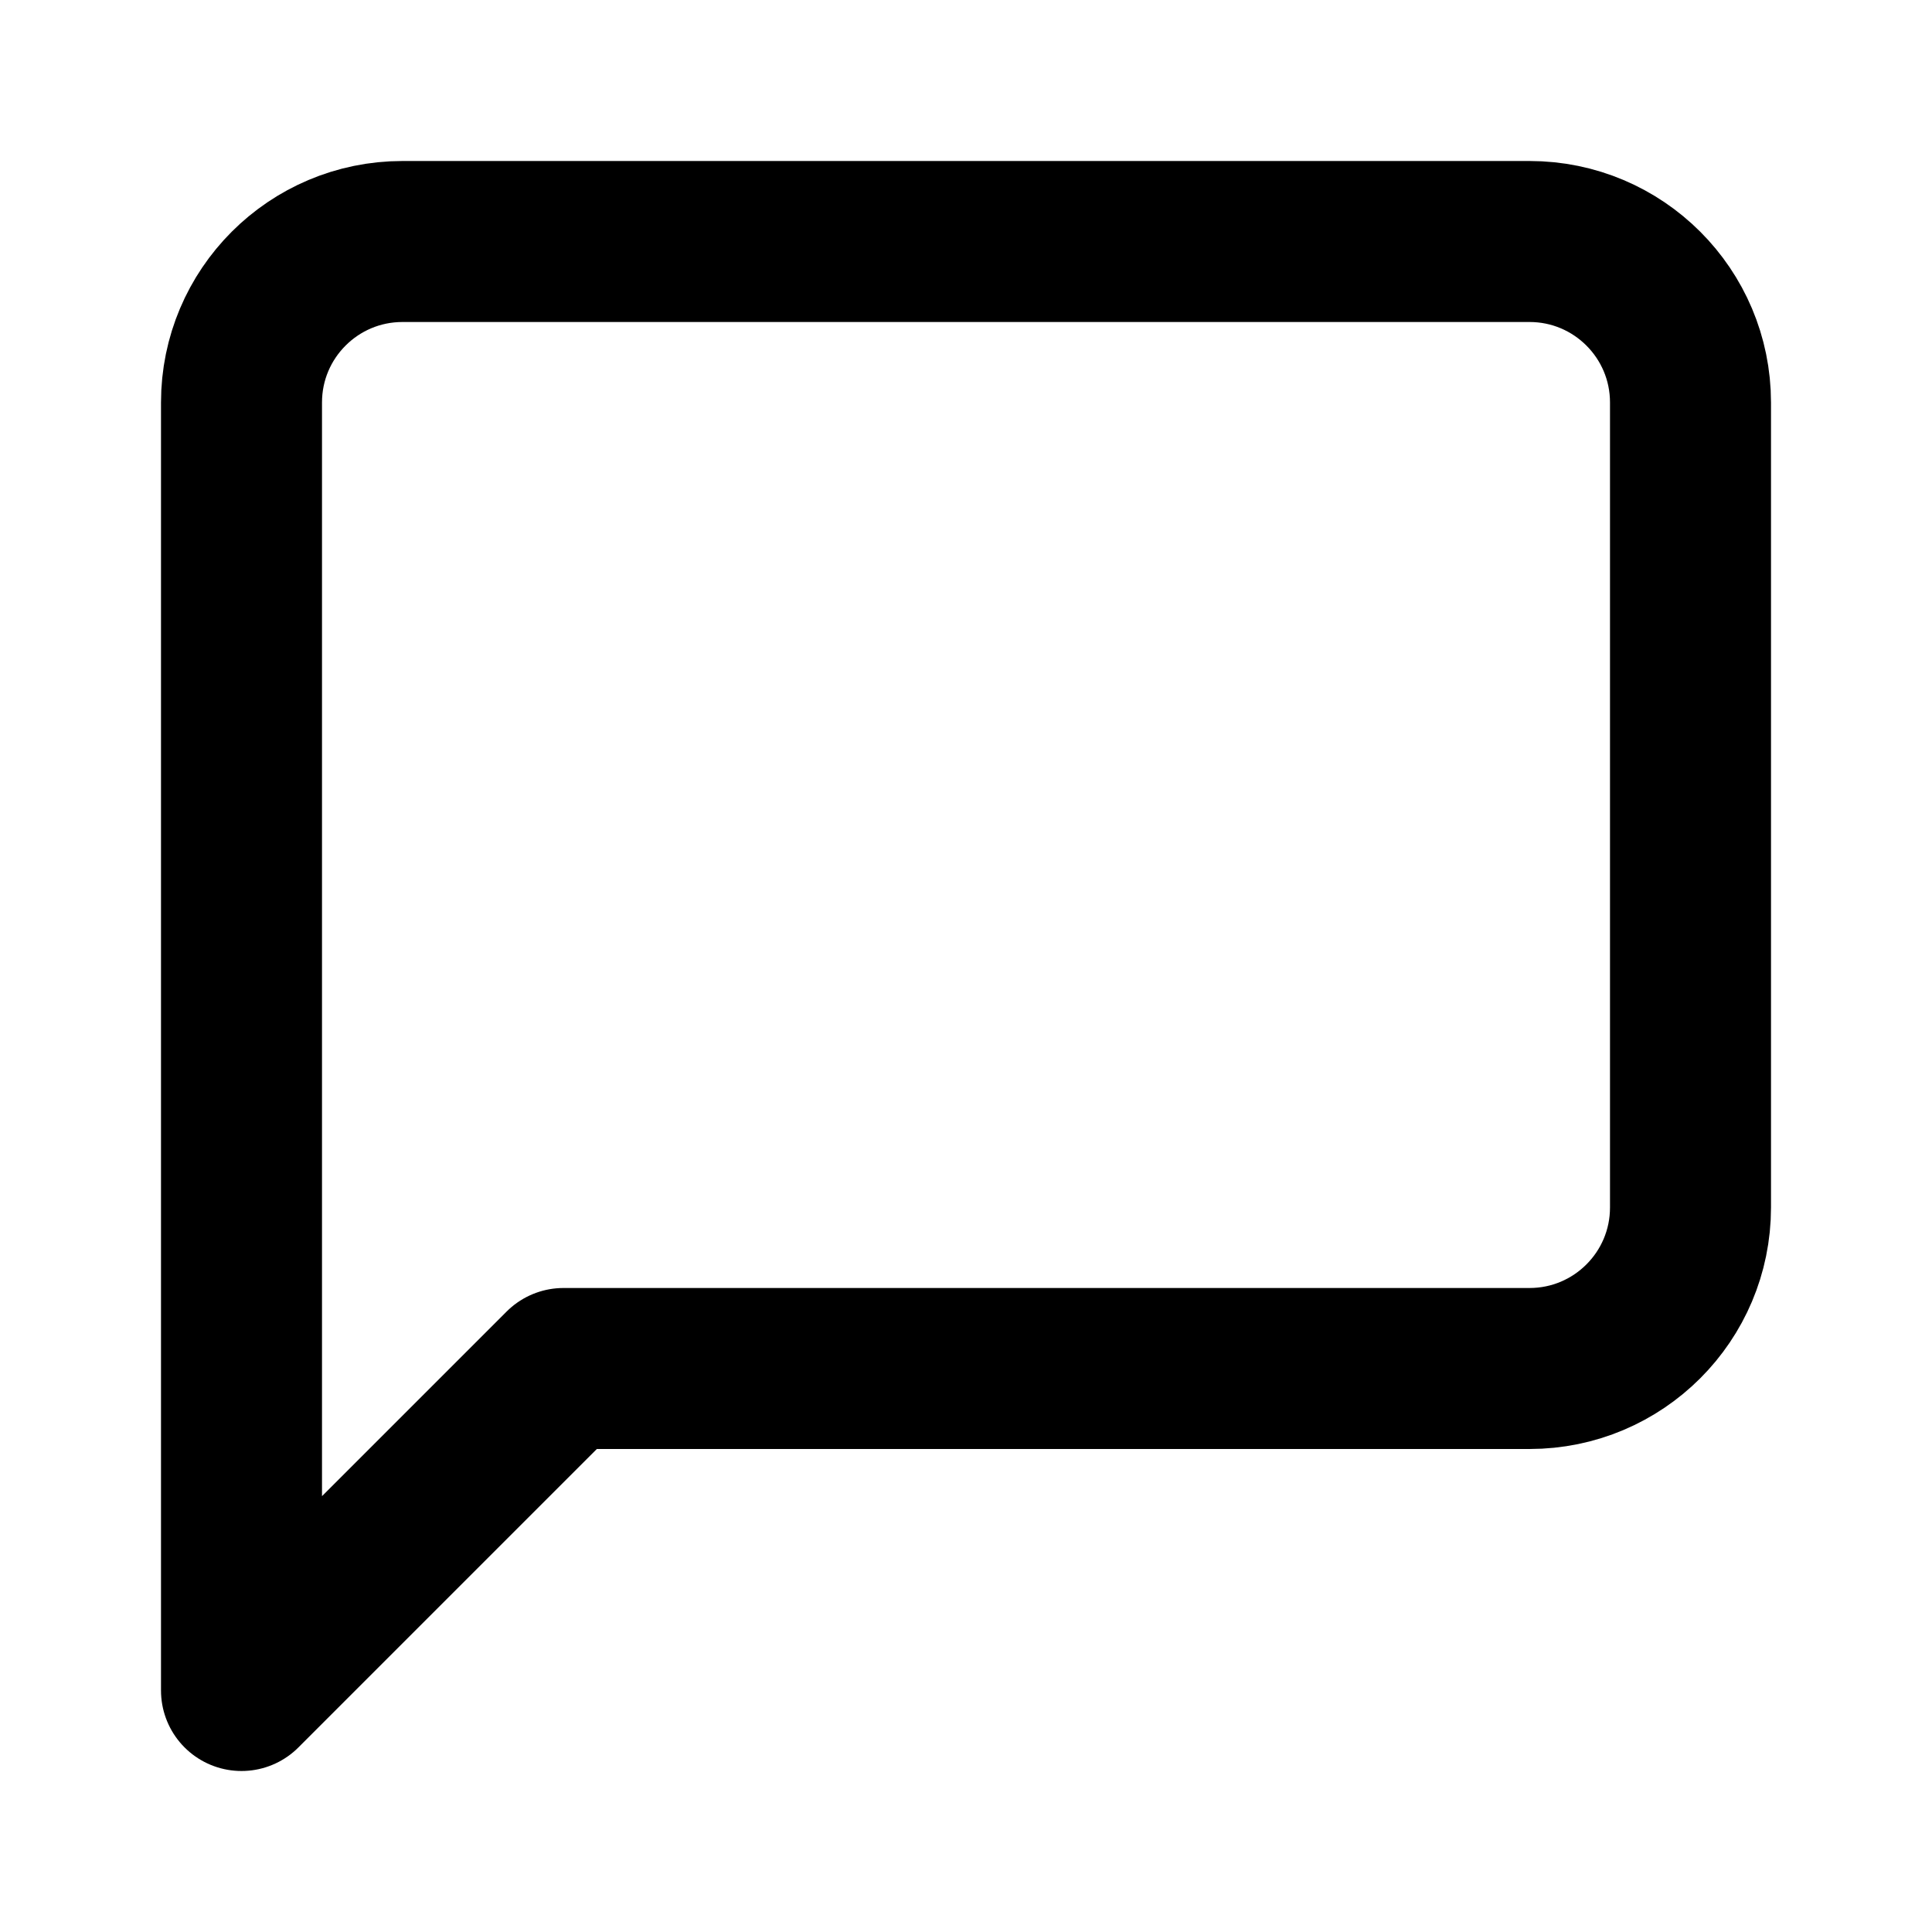
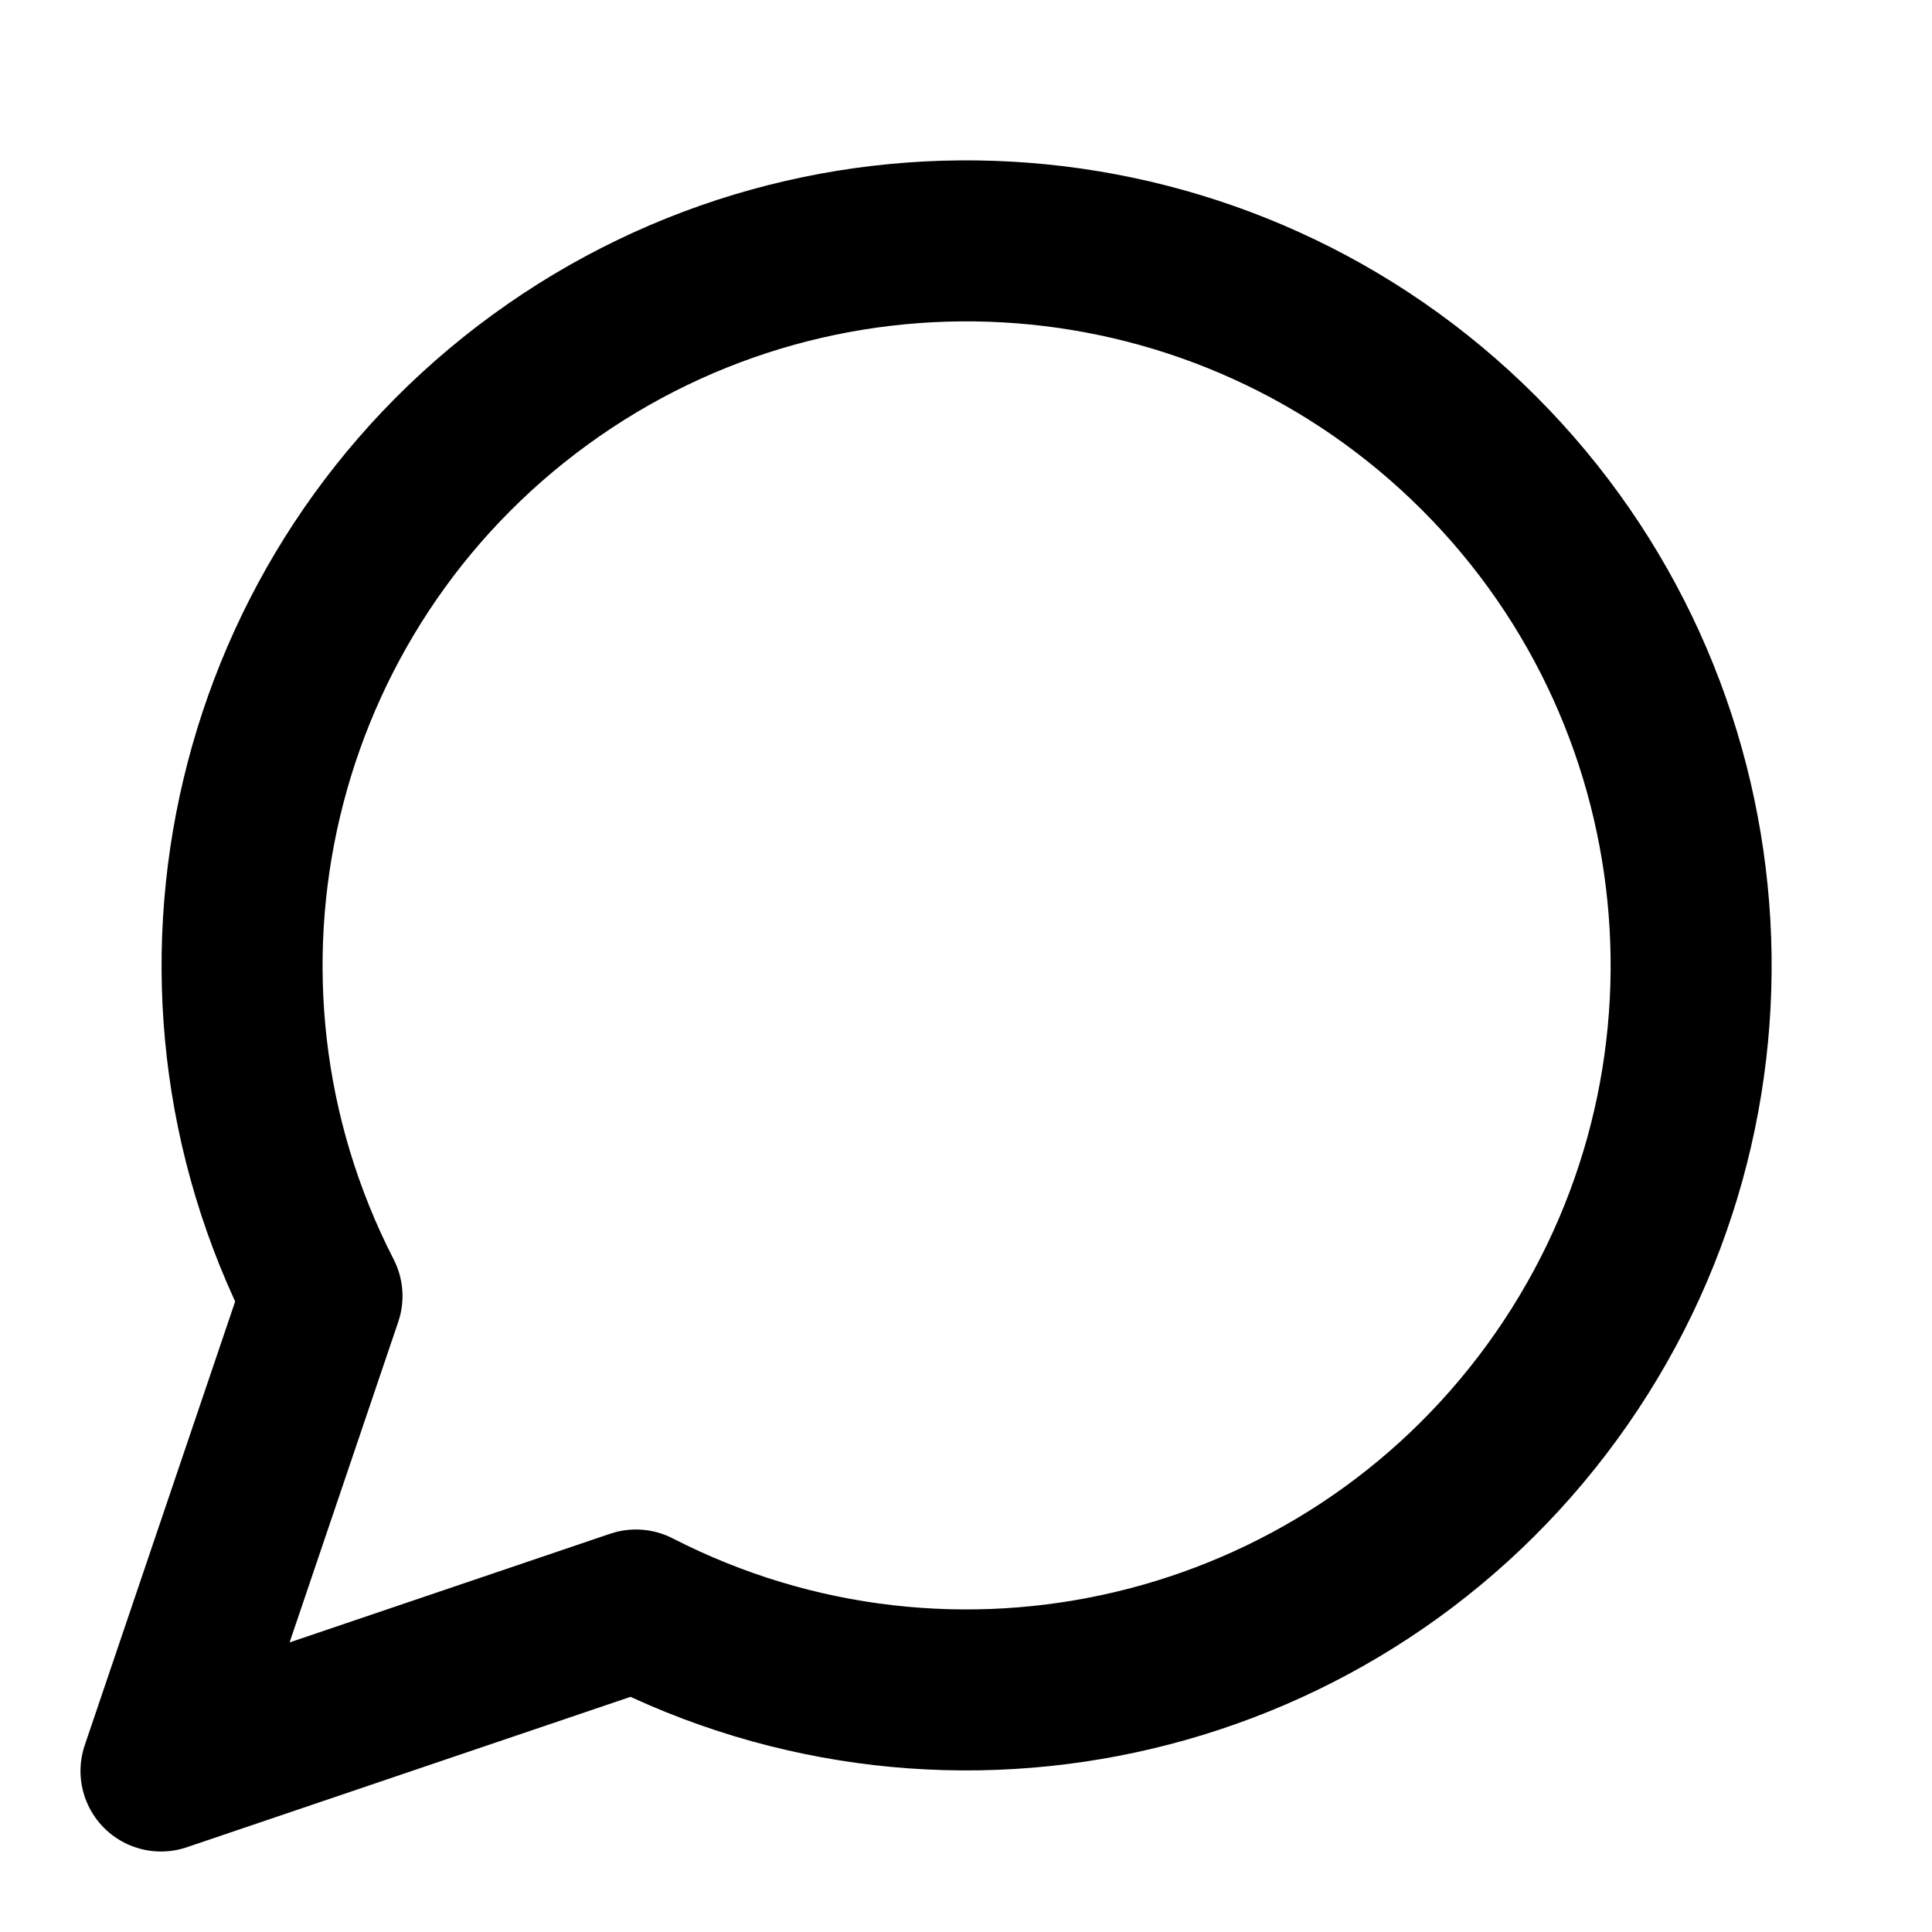
- <svg xmlns="http://www.w3.org/2000/svg" class="lucide lucide-message-square" width="24" height="24" viewBox="0 0 24 24" fill="none" stroke="currentColor" stroke-width="2" stroke-linecap="round" stroke-linejoin="round">
-   <path d="M21 15a2 2 0 0 1-2 2H7l-4 4V5a2 2 0 0 1 2-2h14a2 2 0 0 1 2 2z" />
+ <svg xmlns="http://www.w3.org/2000/svg" class="lucide lucide-message-circle" width="24" height="24" viewBox="0 0 24 24" fill="none" stroke="currentColor" stroke-width="2" stroke-linecap="round" stroke-linejoin="round">
+   <path d="M7.9 20A9 9 0 1 0 4 16.1L2 22Z" />
</svg>
